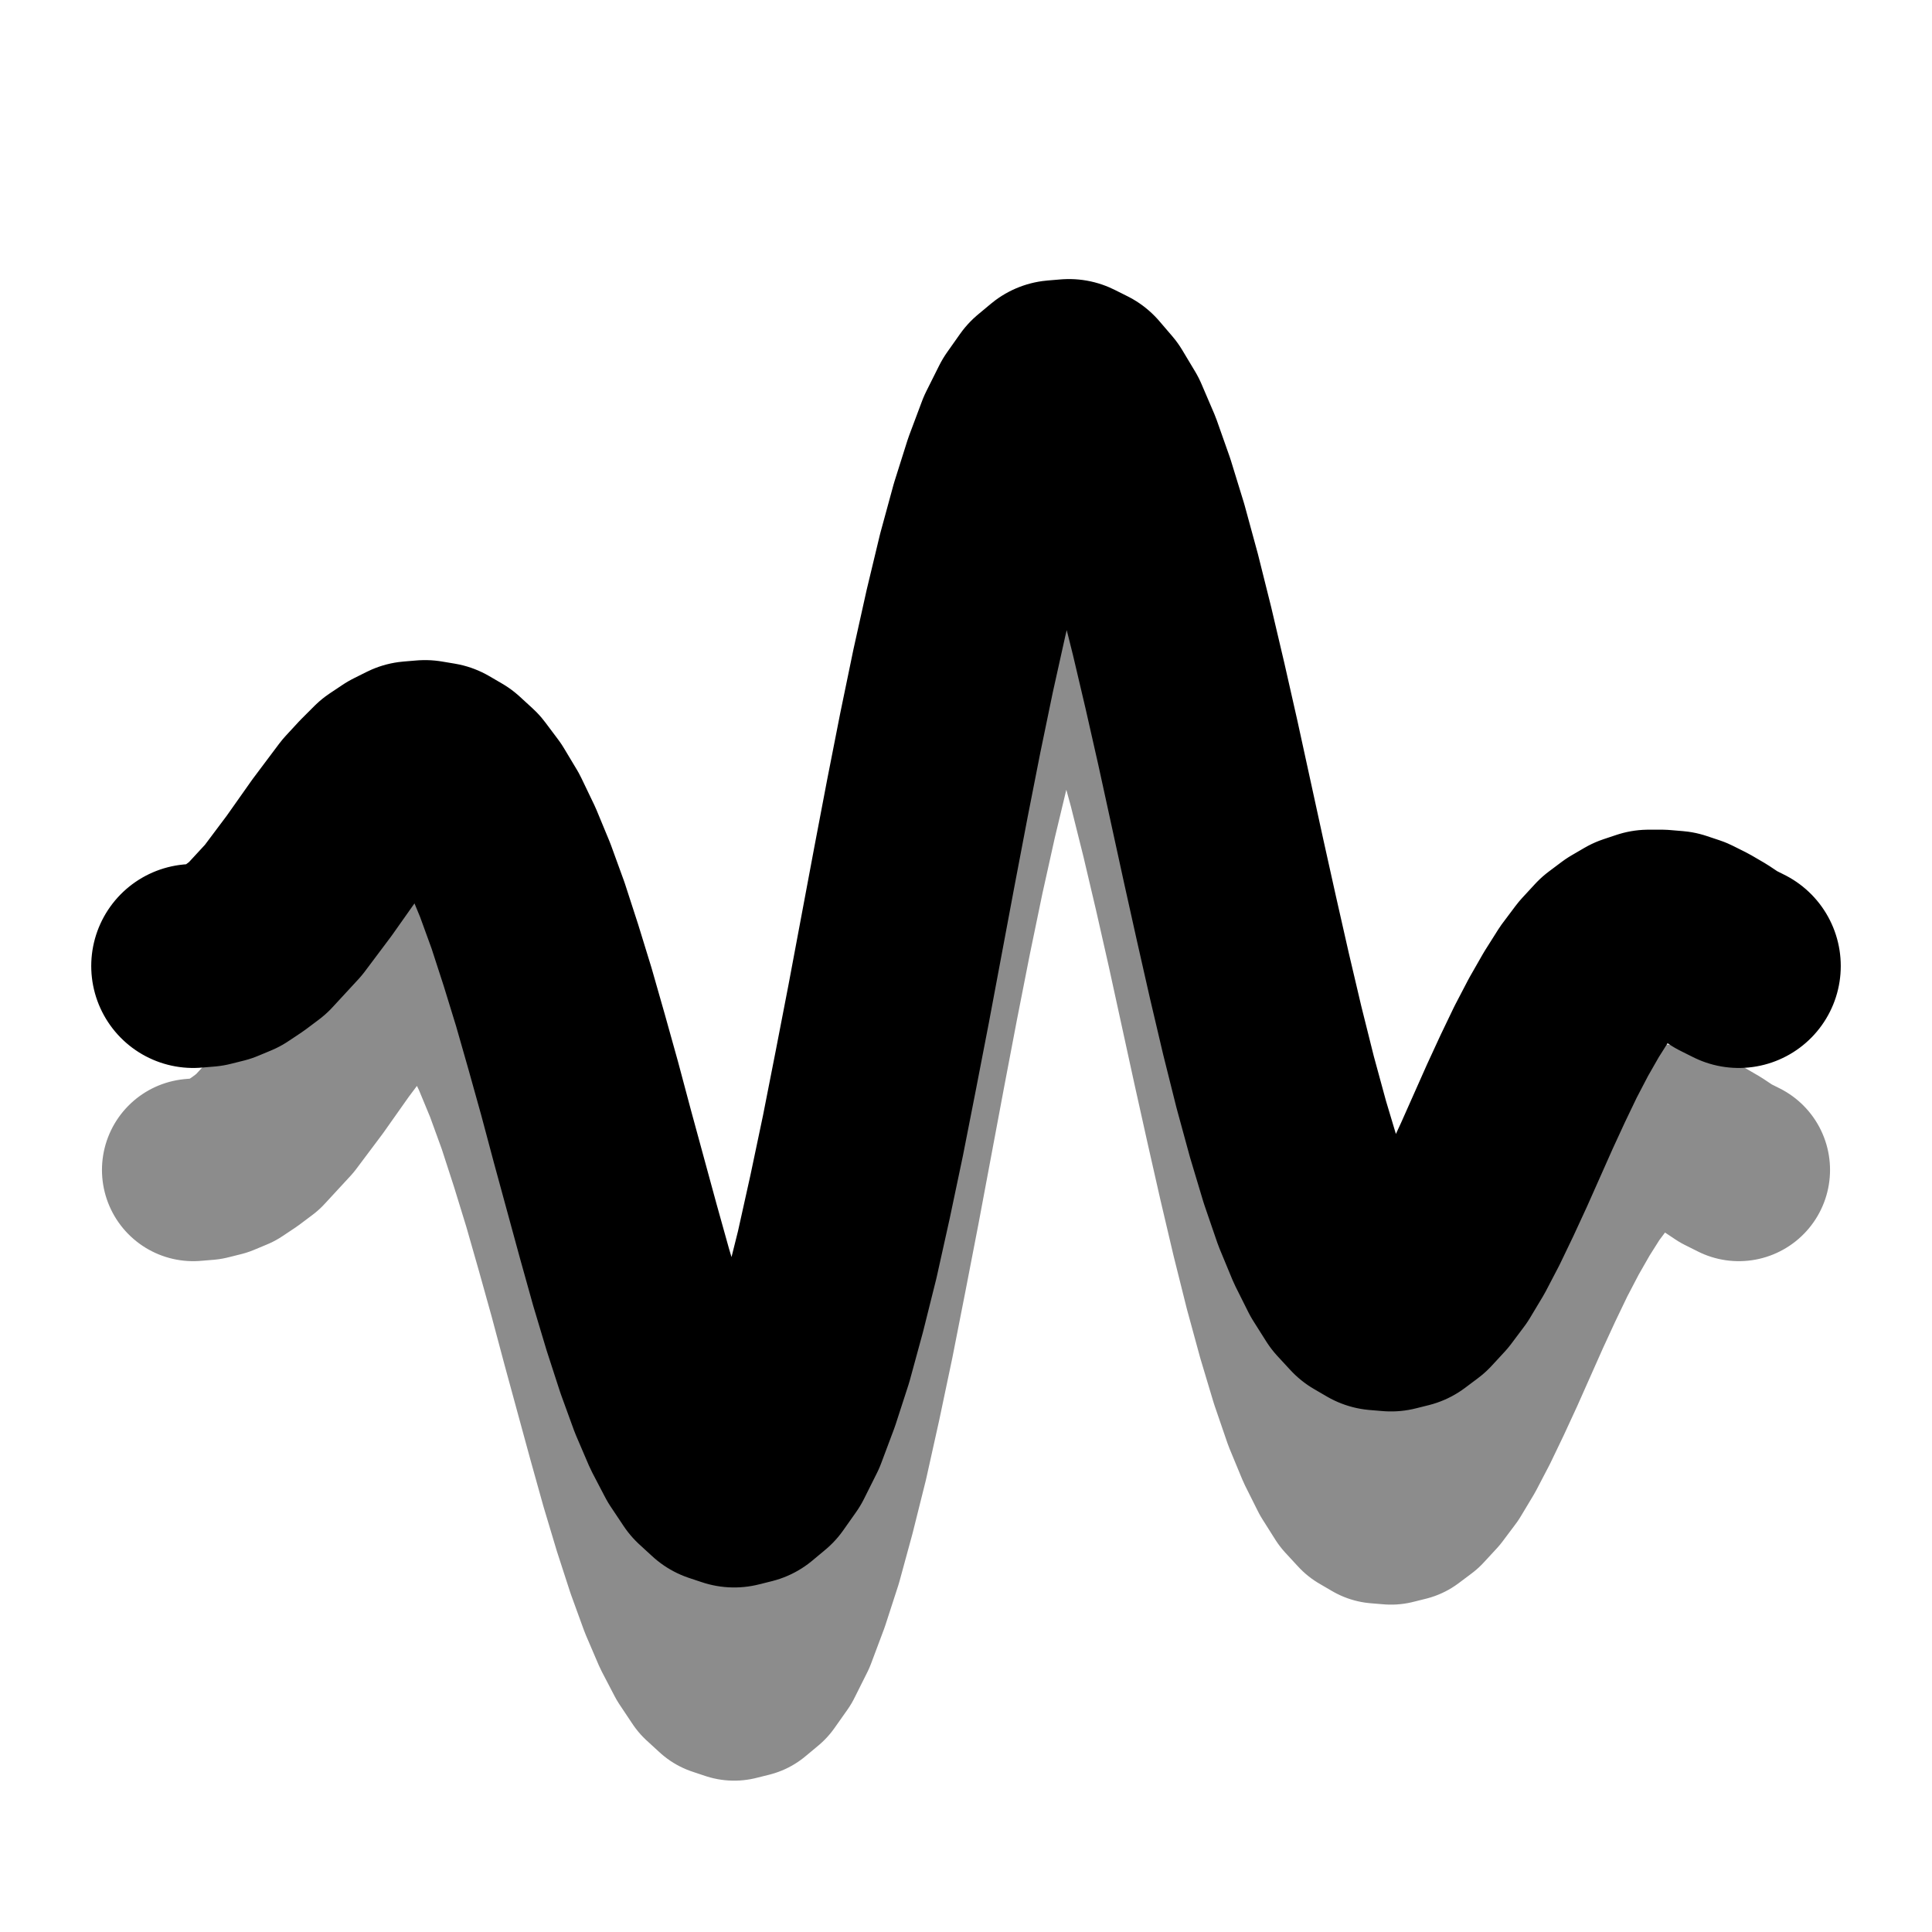
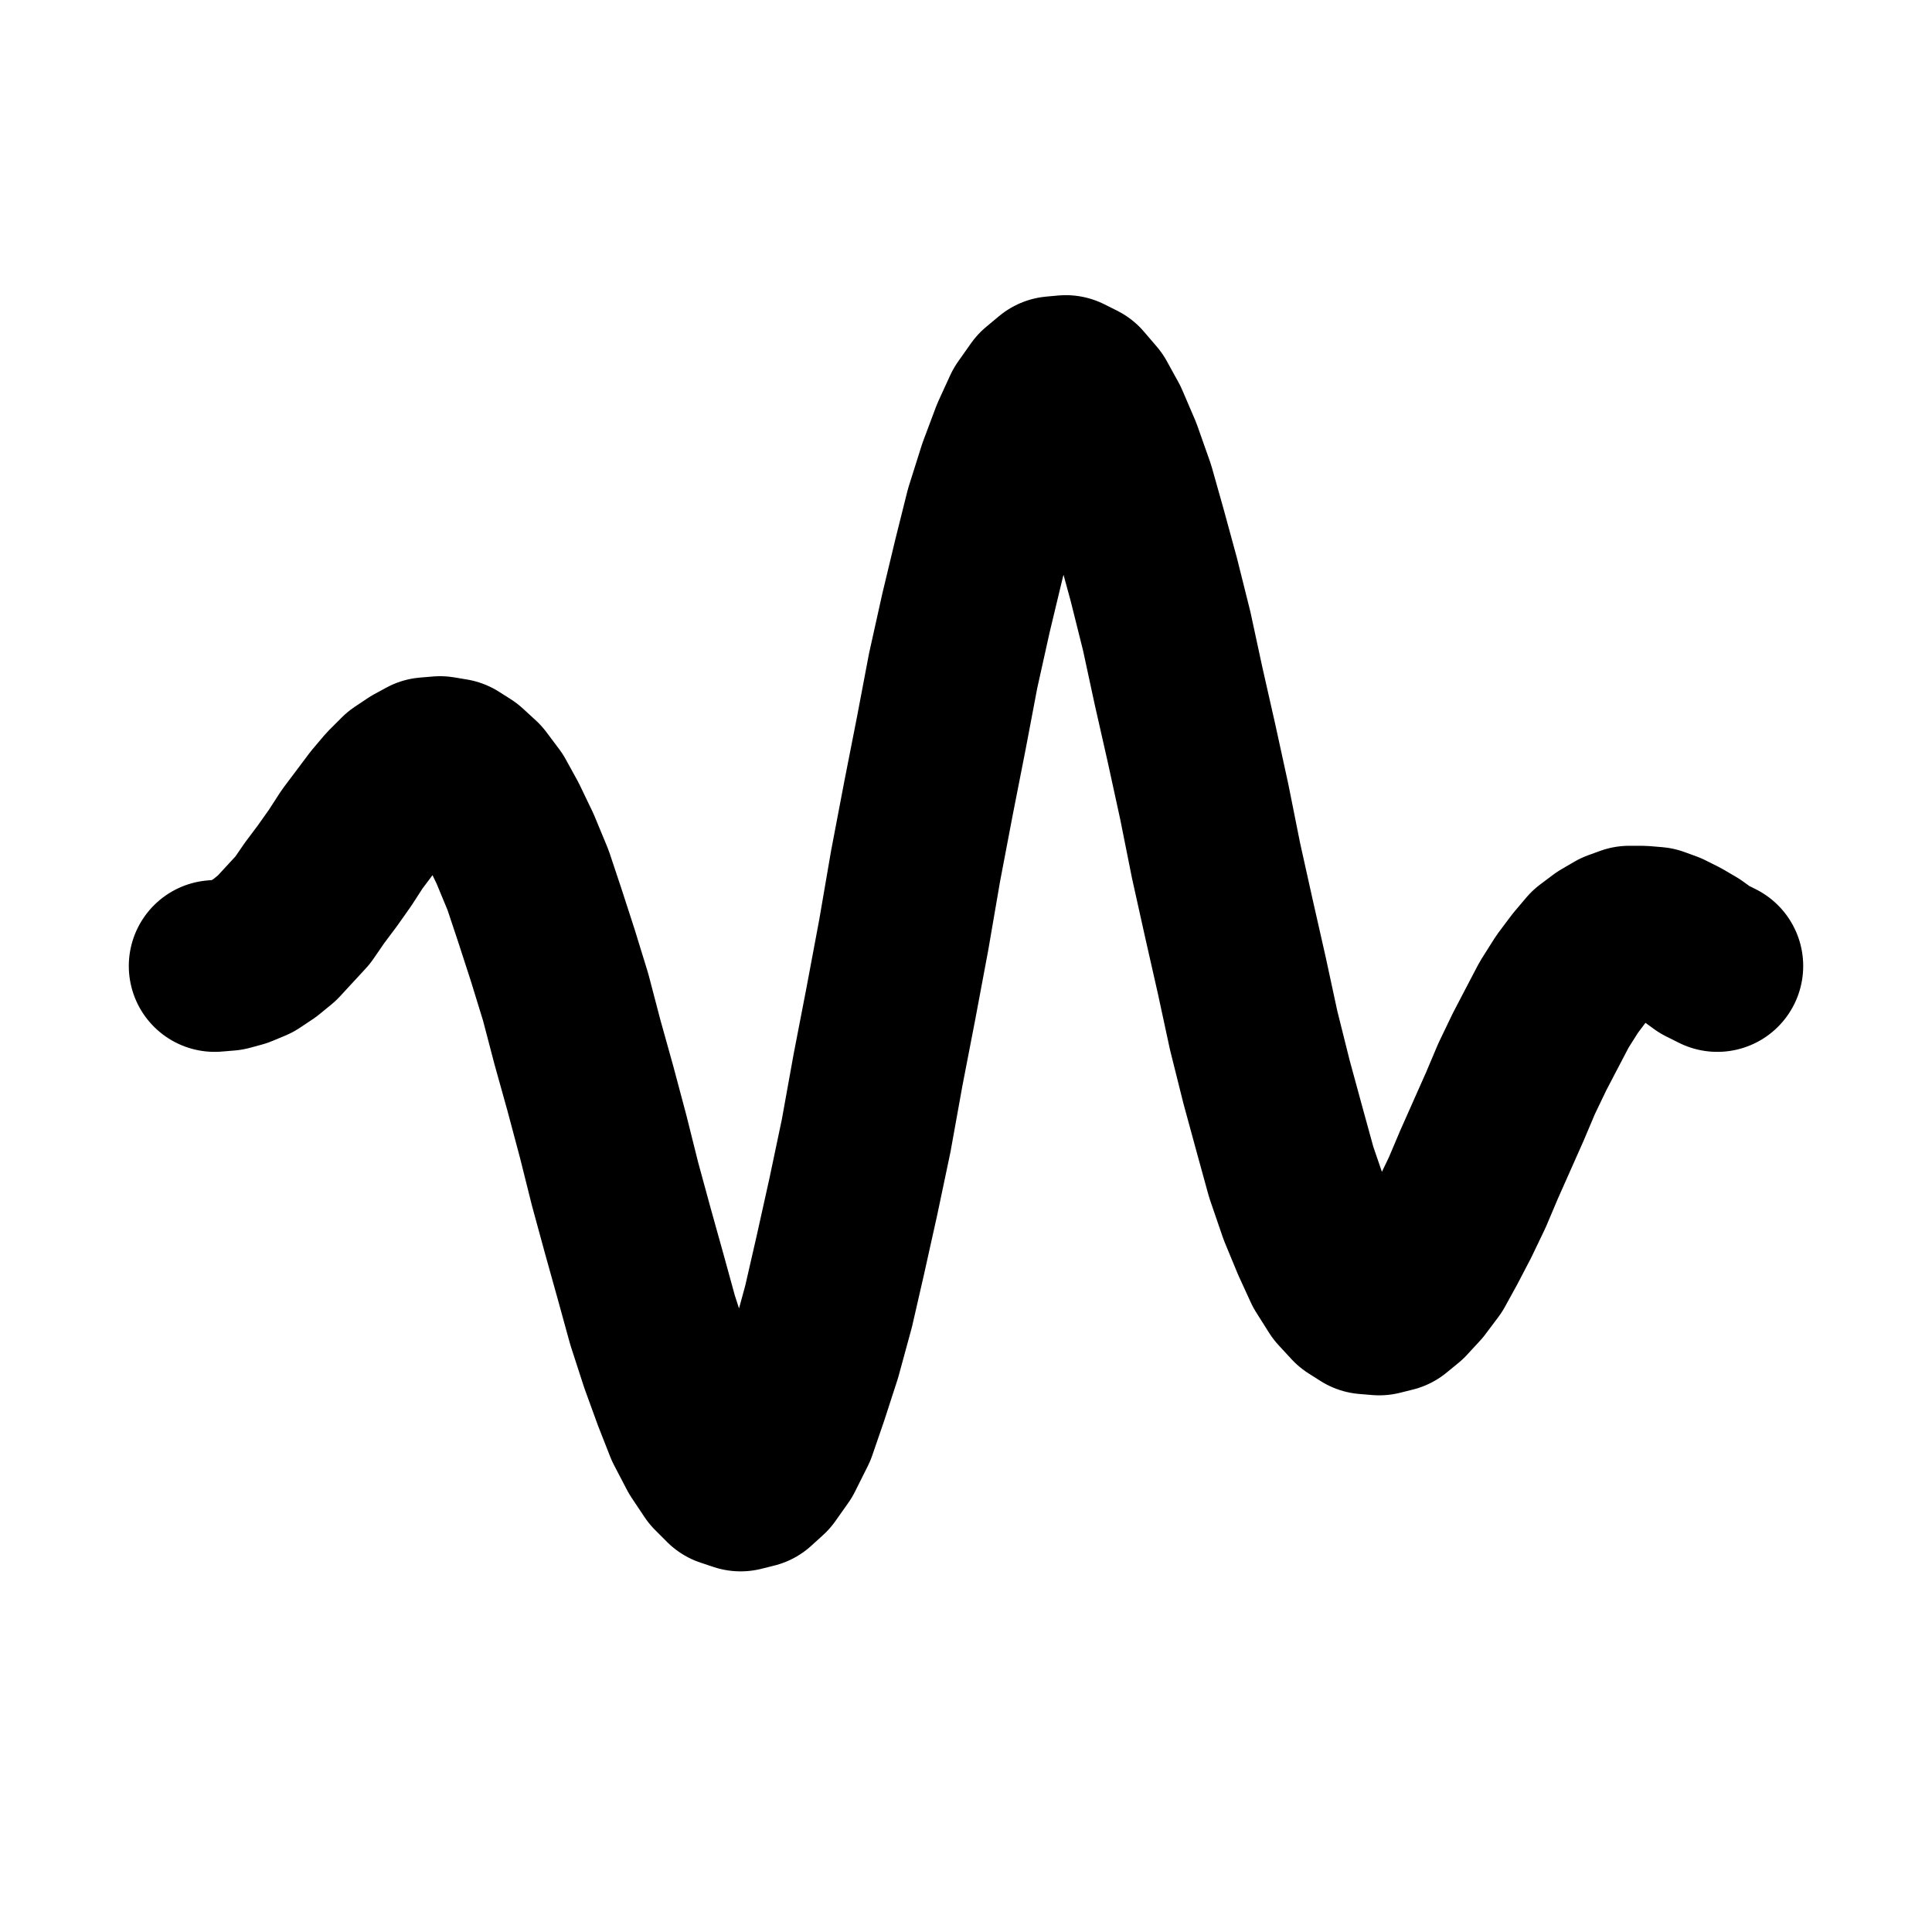
- <svg xmlns="http://www.w3.org/2000/svg" width="72" height="72" viewBox="0 0 18 18">
-   <path d="M1.80 10.90 L1.92 10.89 L2.04 10.86 L2.16 10.81 L2.28 10.73 L2.40 10.64 L2.52 10.51 L2.64 10.38 L2.76 10.22 L2.88 10.06 L3.00 9.89 L3.12 9.72 L3.24 9.56 L3.36 9.40 L3.48 9.27 L3.60 9.15 L3.72 9.07 L3.84 9.01 L3.96 9.00 L4.08 9.02 L4.20 9.09 L4.32 9.20 L4.44 9.36 L4.56 9.56 L4.68 9.81 L4.80 10.10 L4.92 10.43 L5.04 10.80 L5.16 11.19 L5.28 11.61 L5.40 12.04 L5.52 12.49 L5.64 12.93 L5.76 13.37 L5.88 13.80 L6.00 14.20 L6.12 14.57 L6.24 14.90 L6.36 15.18 L6.48 15.41 L6.60 15.59 L6.72 15.70 L6.84 15.74 L6.96 15.71 L7.08 15.61 L7.20 15.44 L7.32 15.20 L7.44 14.88 L7.56 14.51 L7.68 14.07 L7.80 13.59 L7.92 13.05 L8.04 12.48 L8.16 11.87 L8.28 11.25 L8.40 10.61 L8.52 9.97 L8.64 9.34 L8.76 8.73 L8.88 8.15 L9.00 7.61 L9.12 7.11 L9.24 6.67 L9.36 6.29 L9.48 5.97 L9.60 5.73 L9.72 5.56 L9.84 5.46 L9.96 5.45 L10.08 5.51 L10.20 5.65 L10.32 5.85 L10.44 6.13 L10.56 6.47 L10.68 6.86 L10.80 7.30 L10.92 7.78 L11.04 8.29 L11.16 8.82 L11.28 9.37 L11.40 9.92 L11.52 10.46 L11.64 10.99 L11.76 11.50 L11.88 11.98 L12.00 12.42 L12.12 12.82 L12.24 13.17 L12.36 13.46 L12.48 13.70 L12.60 13.89 L12.72 14.02 L12.84 14.09 L12.96 14.10 L13.08 14.07 L13.20 13.98 L13.32 13.85 L13.44 13.69 L13.56 13.49 L13.68 13.26 L13.80 13.01 L13.92 12.75 L14.04 12.48 L14.16 12.21 L14.28 11.95 L14.40 11.70 L14.52 11.47 L14.64 11.26 L14.76 11.07 L14.88 10.91 L15.00 10.78 L15.12 10.69 L15.24 10.62 L15.36 10.58 L15.48 10.58 L15.60 10.59 L15.72 10.63 L15.84 10.69 L15.96 10.76 L16.08 10.84 L16.20 10.90" fill="none" stroke="#000" stroke-opacity=".45" stroke-width="1.7" stroke-linecap="round" stroke-linejoin="round" />
-   <path d="M1.80 9.00 L1.92 8.99 L2.04 8.96 L2.16 8.91 L2.28 8.83 L2.40 8.74 L2.52 8.61 L2.64 8.48 L2.76 8.32 L2.88 8.16 L3.00 7.99 L3.12 7.82 L3.24 7.66 L3.36 7.50 L3.48 7.37 L3.60 7.25 L3.72 7.17 L3.84 7.11 L3.96 7.10 L4.08 7.12 L4.20 7.19 L4.32 7.30 L4.44 7.46 L4.56 7.66 L4.68 7.91 L4.80 8.20 L4.92 8.53 L5.04 8.90 L5.16 9.29 L5.28 9.71 L5.40 10.14 L5.52 10.59 L5.64 11.03 L5.76 11.47 L5.88 11.90 L6.00 12.30 L6.12 12.67 L6.24 13.00 L6.36 13.28 L6.48 13.51 L6.60 13.69 L6.72 13.80 L6.84 13.84 L6.96 13.81 L7.08 13.71 L7.20 13.54 L7.32 13.30 L7.44 12.98 L7.56 12.61 L7.68 12.17 L7.80 11.69 L7.92 11.15 L8.04 10.58 L8.16 9.97 L8.28 9.35 L8.40 8.71 L8.52 8.07 L8.64 7.44 L8.76 6.83 L8.88 6.25 L9.00 5.71 L9.12 5.21 L9.24 4.77 L9.36 4.39 L9.48 4.07 L9.60 3.83 L9.72 3.66 L9.84 3.56 L9.96 3.55 L10.08 3.61 L10.20 3.75 L10.32 3.95 L10.44 4.23 L10.56 4.57 L10.68 4.96 L10.80 5.40 L10.92 5.88 L11.04 6.39 L11.16 6.92 L11.28 7.47 L11.40 8.02 L11.52 8.56 L11.64 9.09 L11.76 9.60 L11.88 10.08 L12.00 10.52 L12.12 10.92 L12.24 11.27 L12.36 11.56 L12.48 11.80 L12.60 11.99 L12.72 12.12 L12.84 12.19 L12.96 12.20 L13.08 12.17 L13.20 12.08 L13.32 11.95 L13.44 11.79 L13.56 11.59 L13.68 11.36 L13.80 11.11 L13.92 10.85 L14.04 10.58 L14.16 10.31 L14.28 10.05 L14.40 9.80 L14.52 9.57 L14.64 9.36 L14.76 9.17 L14.88 9.01 L15.00 8.88 L15.12 8.79 L15.24 8.72 L15.36 8.68 L15.48 8.68 L15.60 8.69 L15.72 8.73 L15.84 8.79 L15.96 8.86 L16.08 8.94 L16.20 9.00" fill="none" stroke="#000" stroke-width="1.9" stroke-linecap="round" stroke-linejoin="round" />
+ <svg xmlns="http://www.w3.org/2000/svg" width="18" height="18" viewBox="0 0 18 18">
+   <g fill="none" stroke="#000" stroke-width="1.6" stroke-linecap="round" stroke-linejoin="round">
+     <path d="M2.00 9.00 L2.12 8.99 L2.23 8.96 L2.35 8.91 L2.47 8.83 L2.58 8.74 L2.70 8.61 L2.82 8.48 L2.93 8.32 L3.05 8.16 L3.17 7.99 L3.28 7.82 L3.40 7.66 L3.52 7.50 L3.63 7.37 L3.75 7.25 L3.87 7.17 L3.98 7.11 L4.10 7.10 L4.22 7.12 L4.33 7.19 L4.45 7.30 L4.57 7.46 L4.68 7.66 L4.80 7.91 L4.92 8.20 L5.03 8.53 L5.15 8.90 L5.27 9.29 L5.38 9.71 L5.50 10.14 L5.62 10.59 L5.73 11.03 L5.85 11.47 L5.97 11.90 L6.08 12.30 L6.20 12.67 L6.32 13.00 L6.43 13.28 L6.55 13.51 L6.67 13.69 L6.78 13.80 L6.90 13.84 L7.02 13.81 L7.13 13.71 L7.25 13.54 L7.37 13.30 L7.48 12.98 L7.60 12.61 L7.72 12.17 L7.83 11.69 L7.95 11.15 L8.07 10.58 L8.18 9.97 L8.30 9.35 L8.42 8.71 L8.53 8.07 L8.65 7.44 L8.77 6.83 L8.88 6.25 L9.00 5.71 L9.12 5.21 L9.23 4.77 L9.35 4.39 L9.47 4.07 L9.58 3.83 L9.70 3.66 L9.82 3.56 L9.93 3.55 L10.05 3.61 L10.17 3.75 L10.28 3.95 L10.40 4.23 L10.52 4.57 L10.63 4.96 L10.75 5.40 L10.87 5.88 L10.98 6.39 L11.10 6.92 L11.22 7.47 L11.33 8.02 L11.45 8.56 L11.57 9.09 L11.68 9.60 L11.80 10.08 L11.92 10.52 L12.03 10.92 L12.15 11.27 L12.27 11.56 L12.38 11.80 L12.50 11.99 L12.62 12.12 L12.73 12.19 L12.85 12.20 L12.97 12.17 L13.08 12.08 L13.20 11.95 L13.32 11.79 L13.43 11.59 L13.55 11.36 L13.67 11.11 L13.78 10.85 L13.90 10.58 L14.02 10.31 L14.13 10.05 L14.25 9.80 L14.37 9.57 L14.48 9.36 L14.60 9.17 L14.72 9.01 L14.83 8.88 L14.95 8.79 L15.07 8.72 L15.18 8.68 L15.30 8.68 L15.42 8.69 L15.53 8.73 L15.65 8.79 L15.77 8.86 L15.88 8.94 L16.00 9.00" />
+   </g>
</svg>
